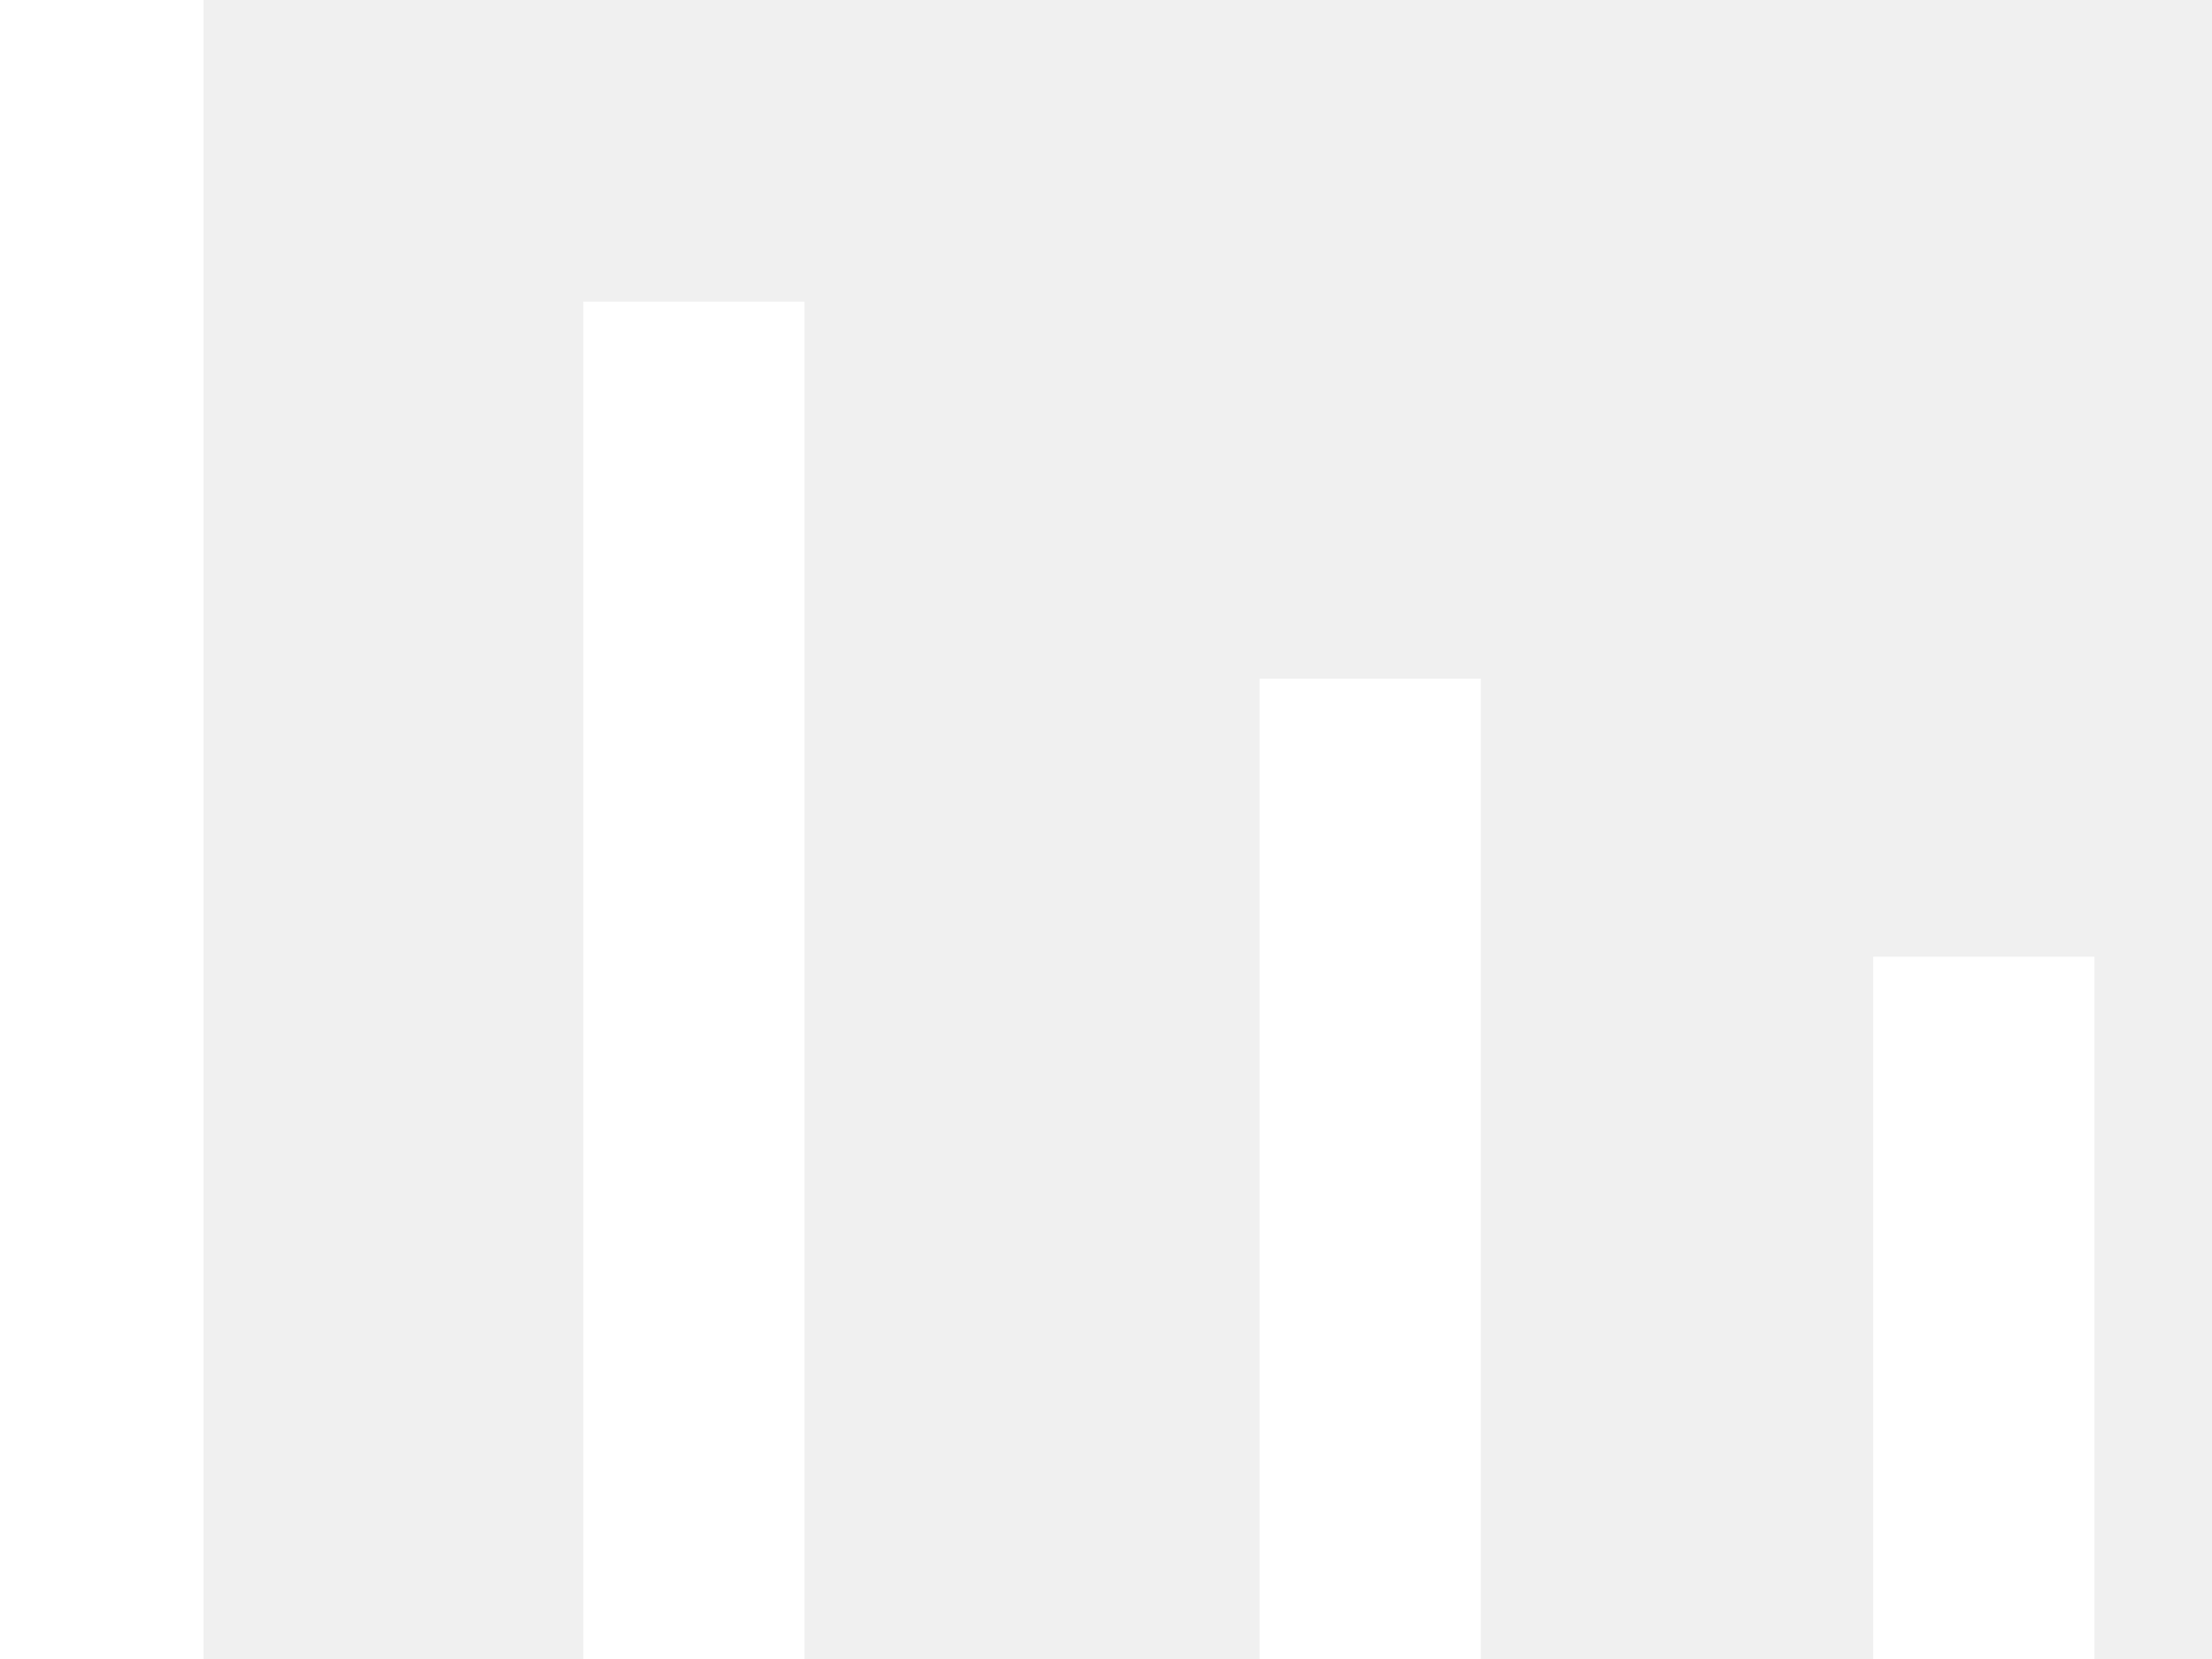
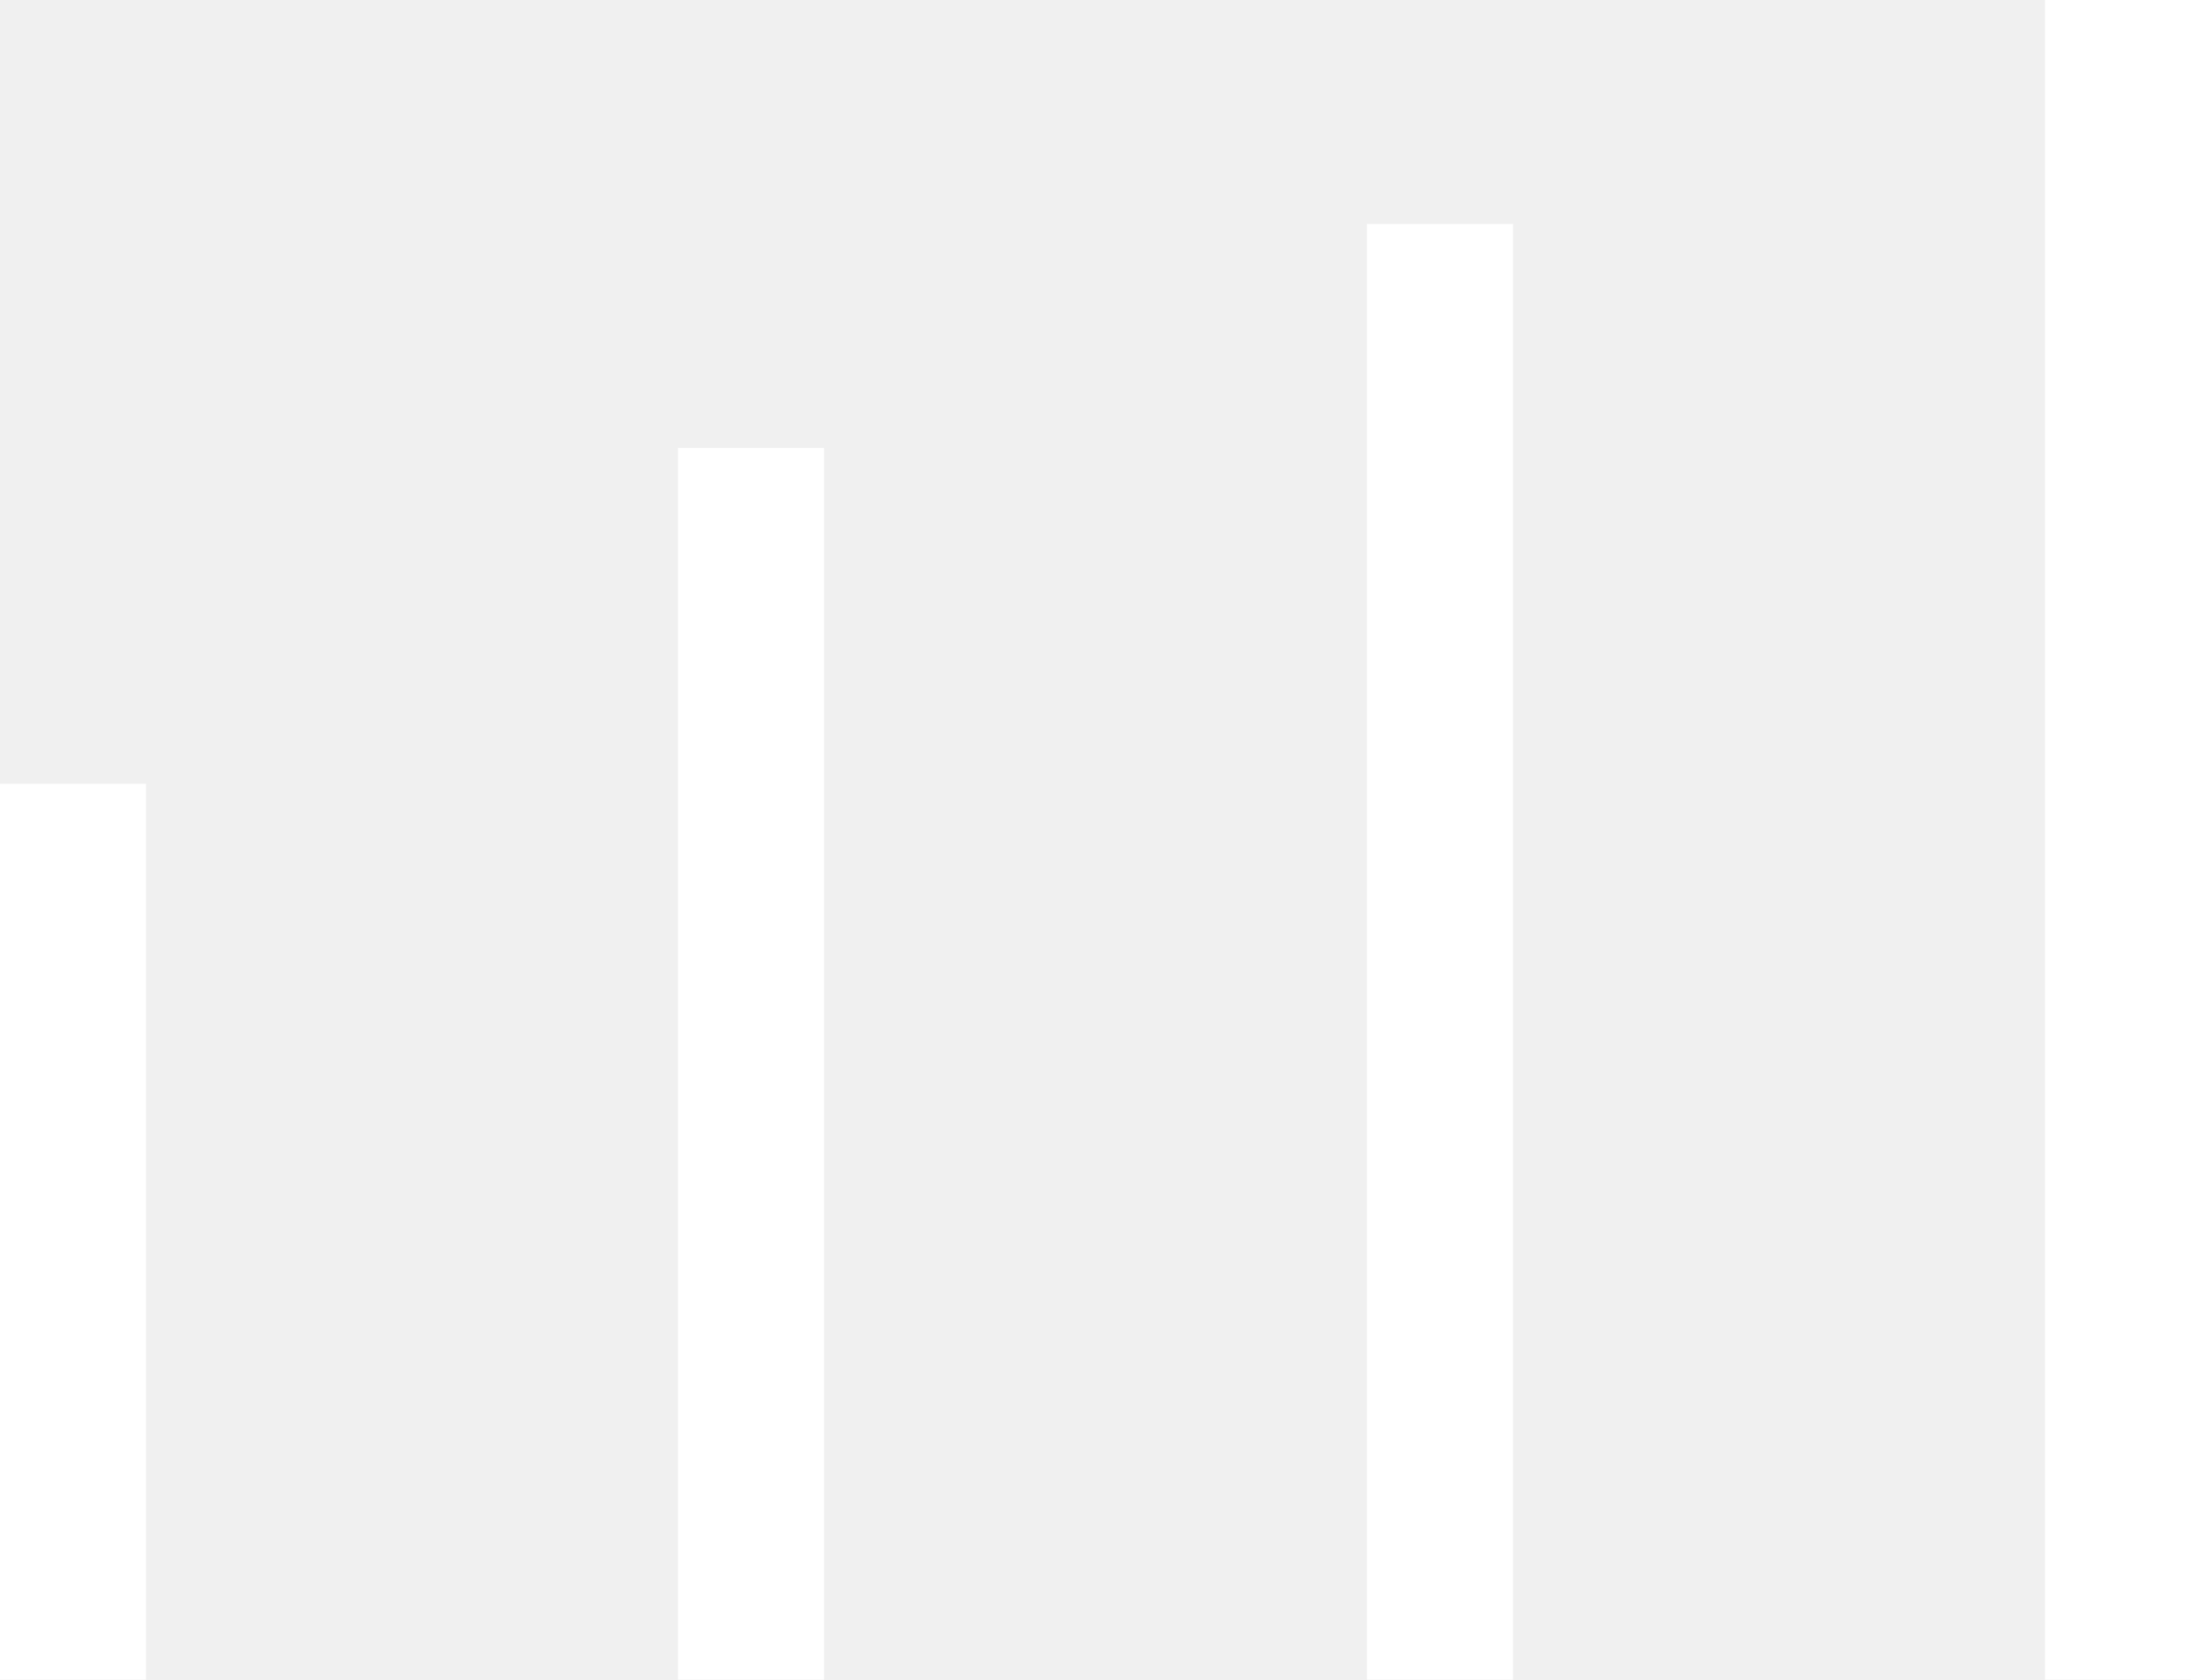
- <svg xmlns="http://www.w3.org/2000/svg" width="20" height="15">
+ <svg xmlns="http://www.w3.org/2000/svg" width="30" height="23">
  <g stroke="#FFF" stroke-width="2" fill="none" fill-rule="evenodd">
-     <path d="M17.937 8.65V15M12.389 6.136V15M6.274 2.727V15M.84 0v15" />
+     <path d="M1 10.733V23M10.283 6.133V23M19.717 3.067V23M29 0v23" />
  </g>
</svg>
